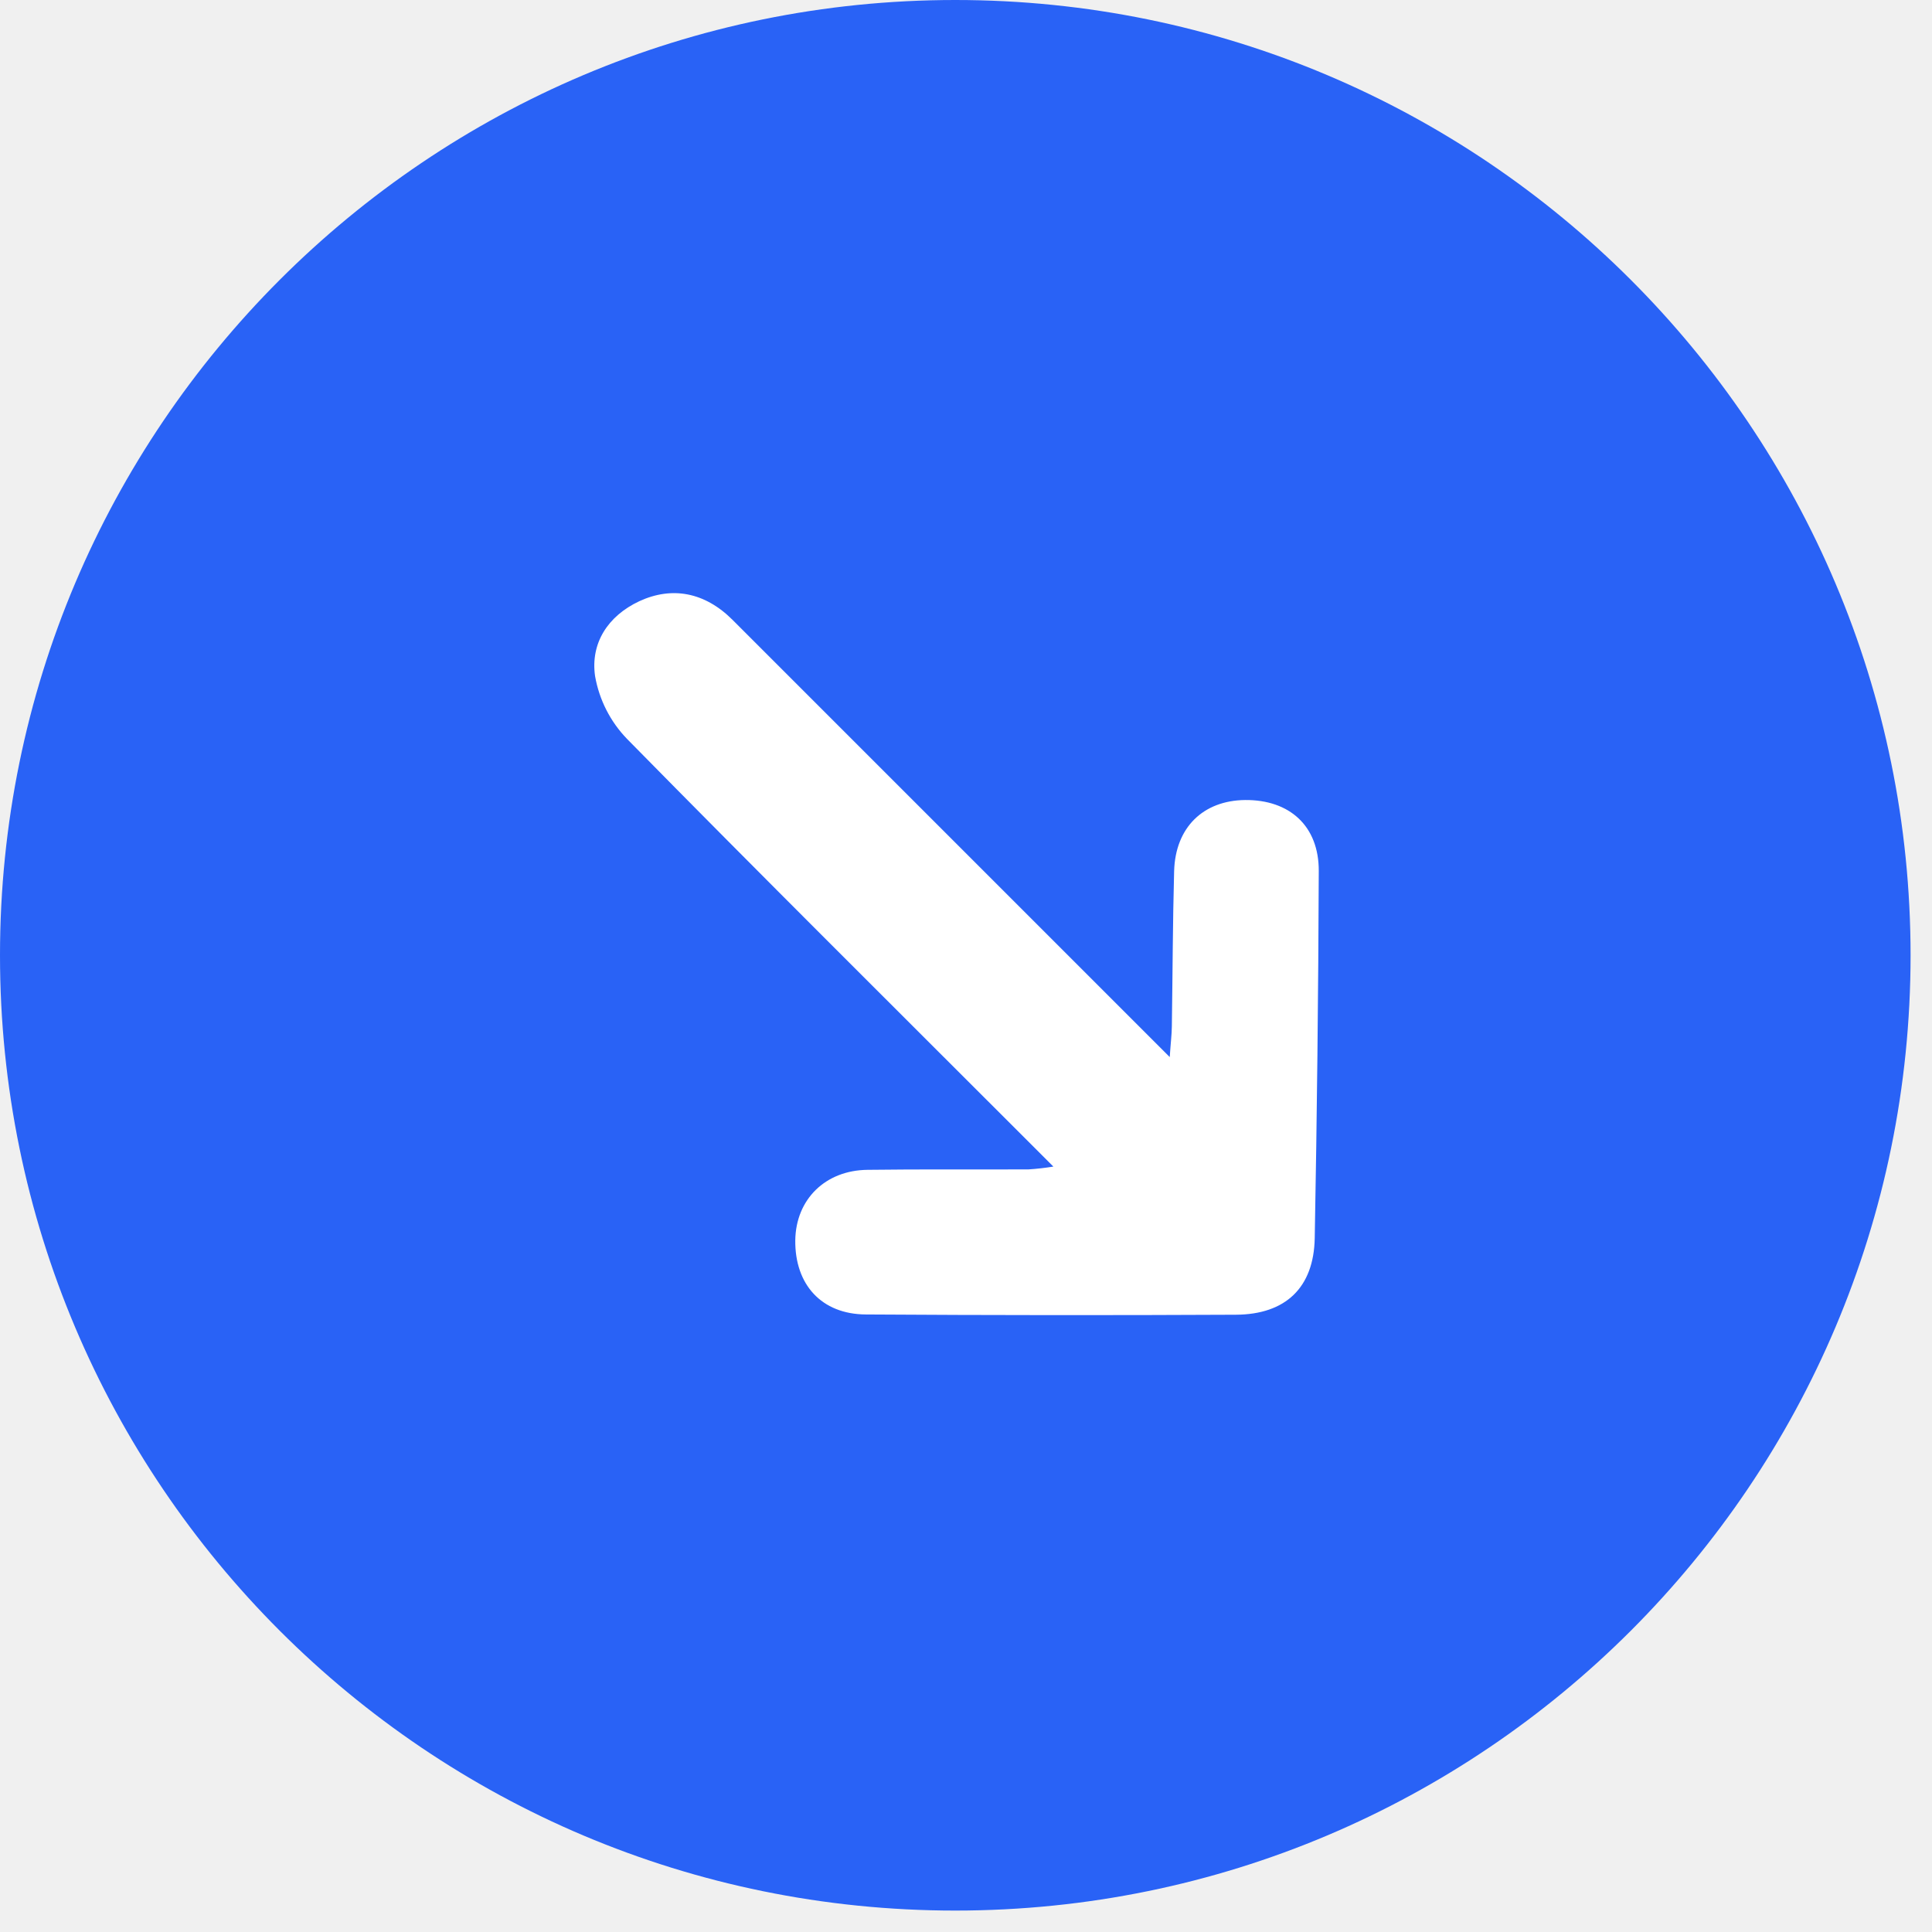
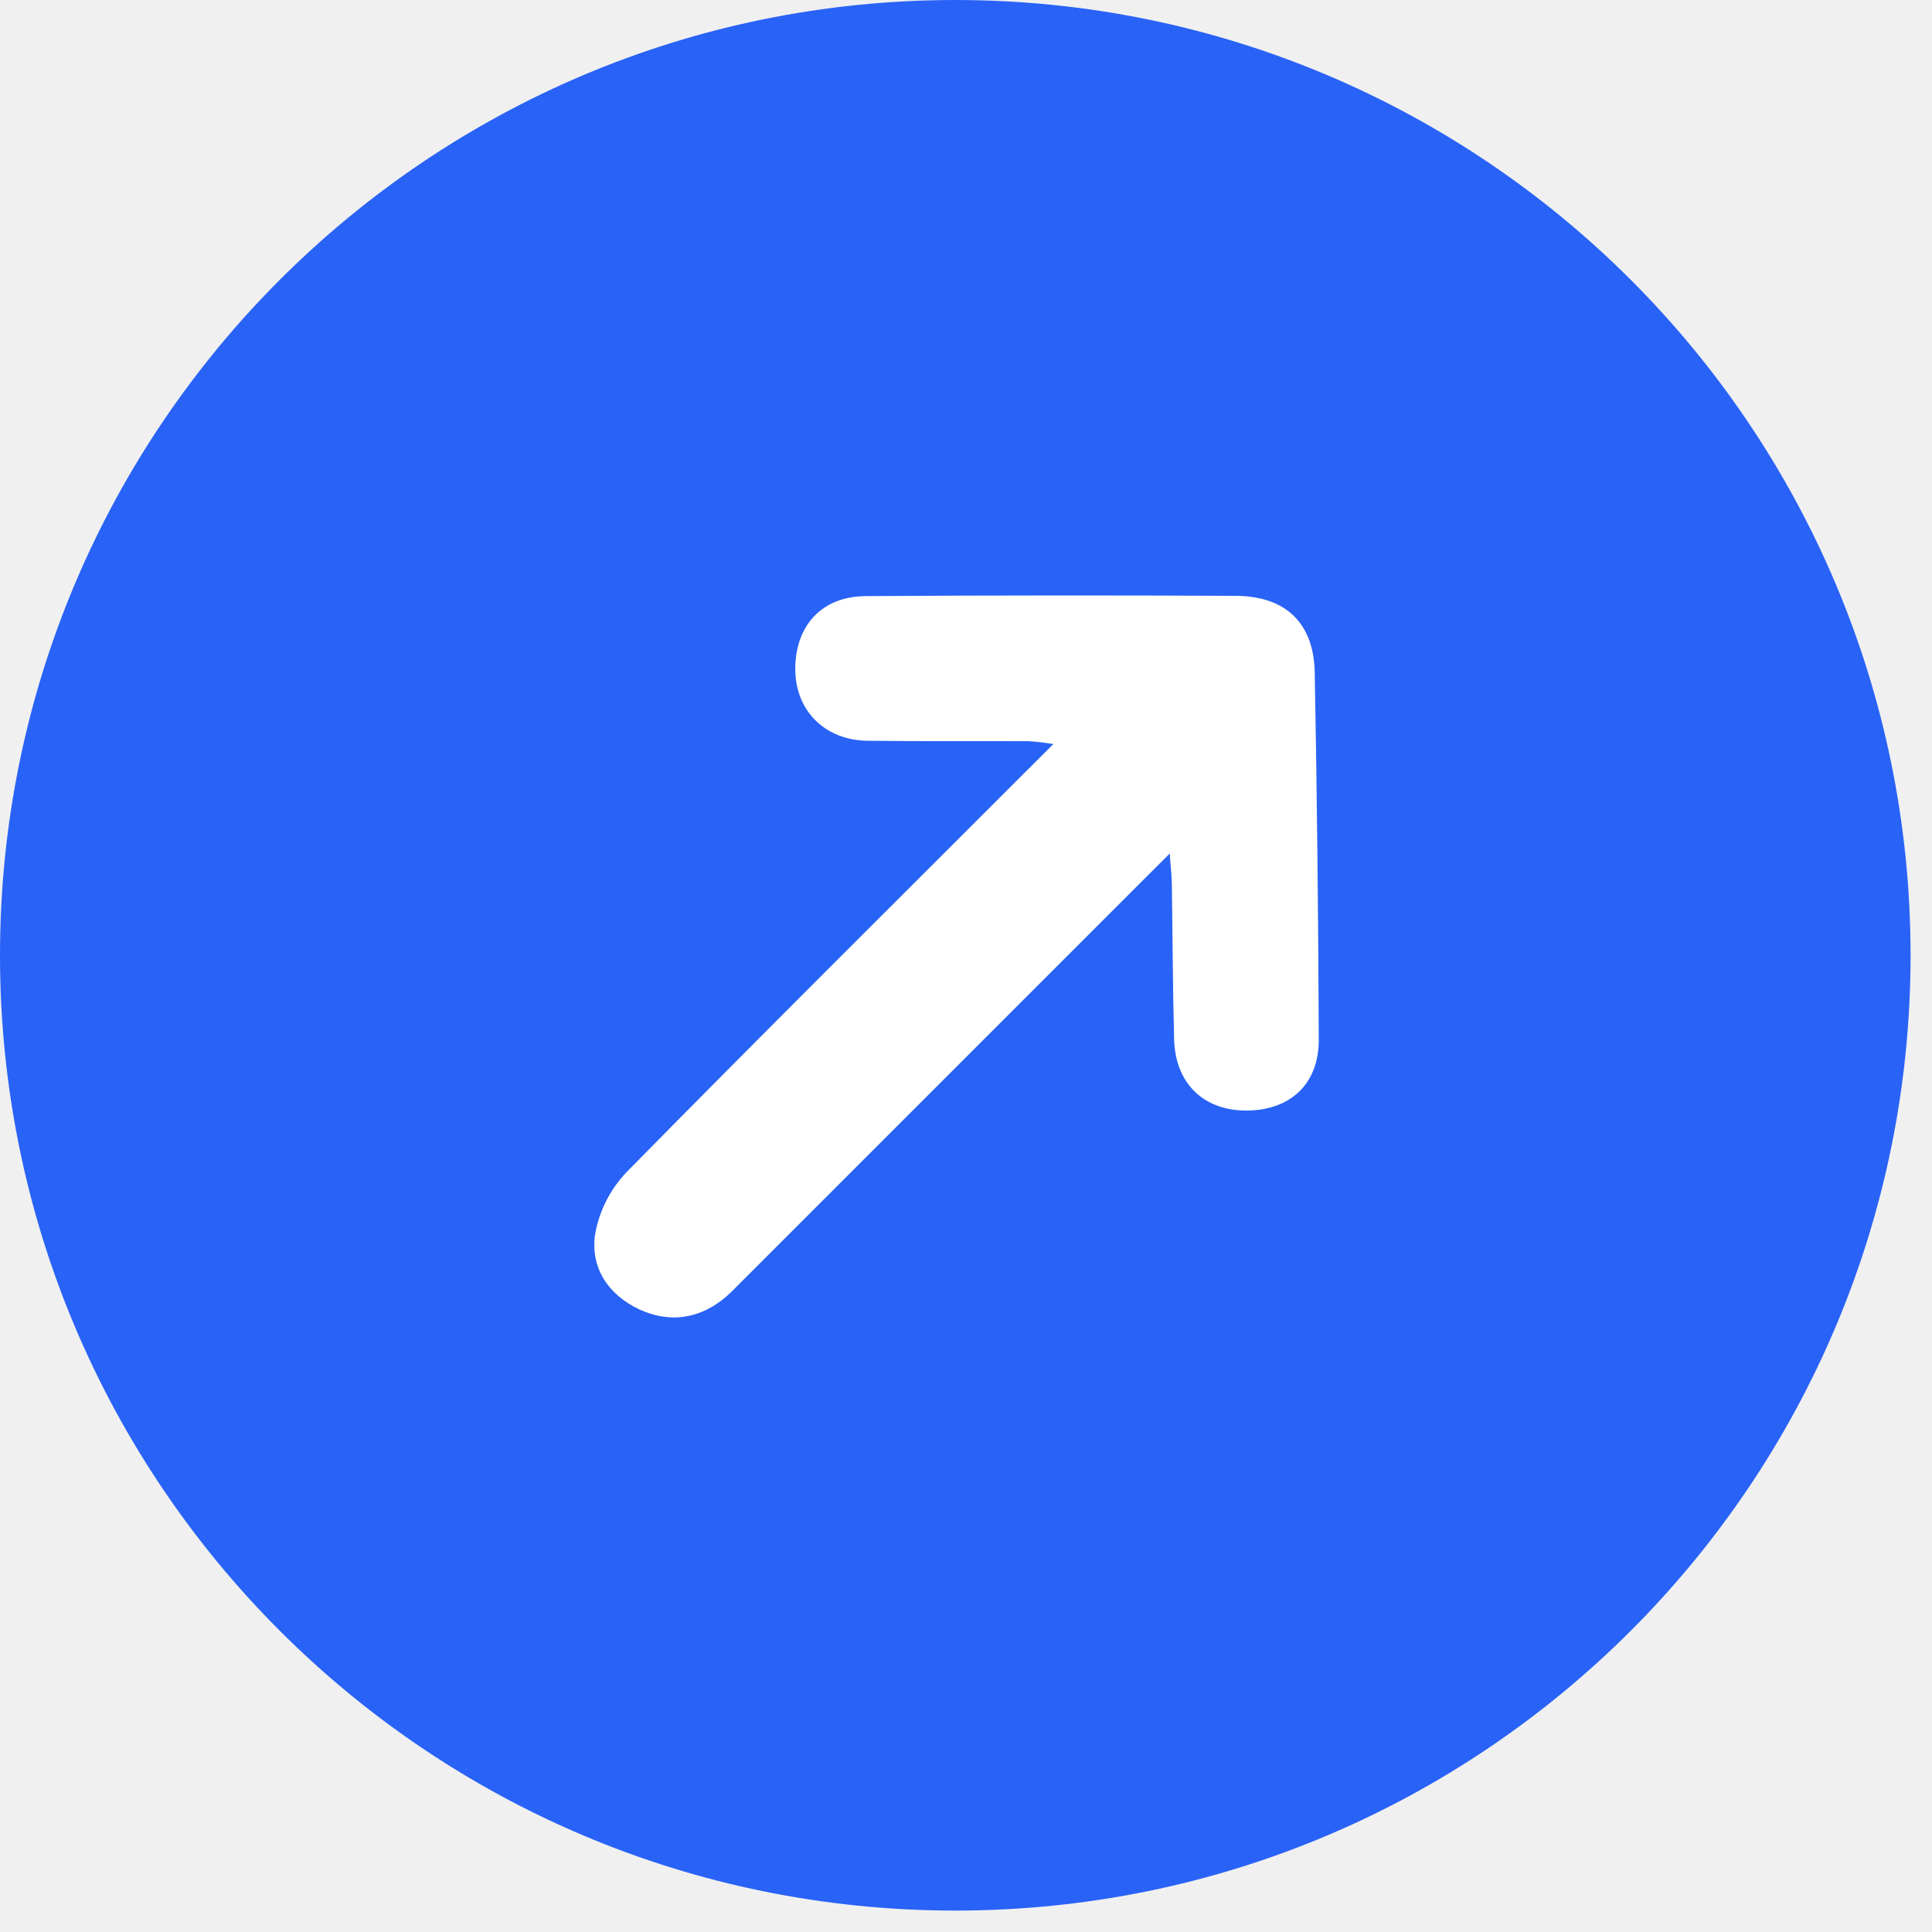
<svg xmlns="http://www.w3.org/2000/svg" width="22" height="22" viewBox="0 0 22 22" fill="none">
-   <circle cx="10.878" cy="10.878" r="10.878" fill="#2962F6" />
-   <path d="M13.32 12.037L13.028 11.745C11.466 10.183 9.904 8.621 8.342 7.059C8.026 6.743 7.653 6.674 7.28 6.846C6.92 7.015 6.723 7.325 6.776 7.698C6.823 7.968 6.95 8.218 7.141 8.415C8.652 9.952 10.182 11.471 11.706 12.995L11.995 13.284C11.902 13.299 11.808 13.31 11.713 13.316C11.102 13.319 10.491 13.313 9.88 13.321C9.396 13.326 9.063 13.659 9.056 14.122C9.05 14.626 9.353 14.965 9.859 14.968C11.264 14.977 12.669 14.978 14.073 14.971C14.641 14.968 14.96 14.661 14.971 14.1C14.997 12.706 15.012 11.312 15.017 9.918C15.019 9.407 14.686 9.106 14.179 9.11C13.7 9.115 13.384 9.423 13.37 9.919C13.354 10.508 13.353 11.098 13.344 11.688C13.343 11.781 13.331 11.872 13.32 12.037Z" fill="white" />
+   <circle cx="10.878" cy="10.878" r="10.878" transform="matrix(1 0 0 -1 0 21.7561)" fill="#2962F6" />
+   <path d="M13.32 9.719L13.028 10.011C11.466 11.573 9.904 13.135 8.342 14.697C8.026 15.013 7.653 15.082 7.28 14.91C6.92 14.741 6.723 14.432 6.776 14.058C6.823 13.788 6.95 13.538 7.141 13.341C8.652 11.804 10.182 10.285 11.706 8.761L11.995 8.473C11.902 8.457 11.808 8.446 11.713 8.44C11.102 8.437 10.491 8.443 9.88 8.435C9.396 8.43 9.063 8.097 9.056 7.634C9.05 7.13 9.353 6.791 9.859 6.788C11.264 6.779 12.669 6.778 14.073 6.785C14.641 6.788 14.96 7.095 14.971 7.657C14.997 9.05 15.012 10.444 15.017 11.838C15.019 12.349 14.686 12.65 14.179 12.646C13.7 12.641 13.384 12.333 13.37 11.837C13.354 11.248 13.353 10.658 13.344 10.068C13.343 9.975 13.331 9.884 13.32 9.719Z" fill="white" />
</svg>
